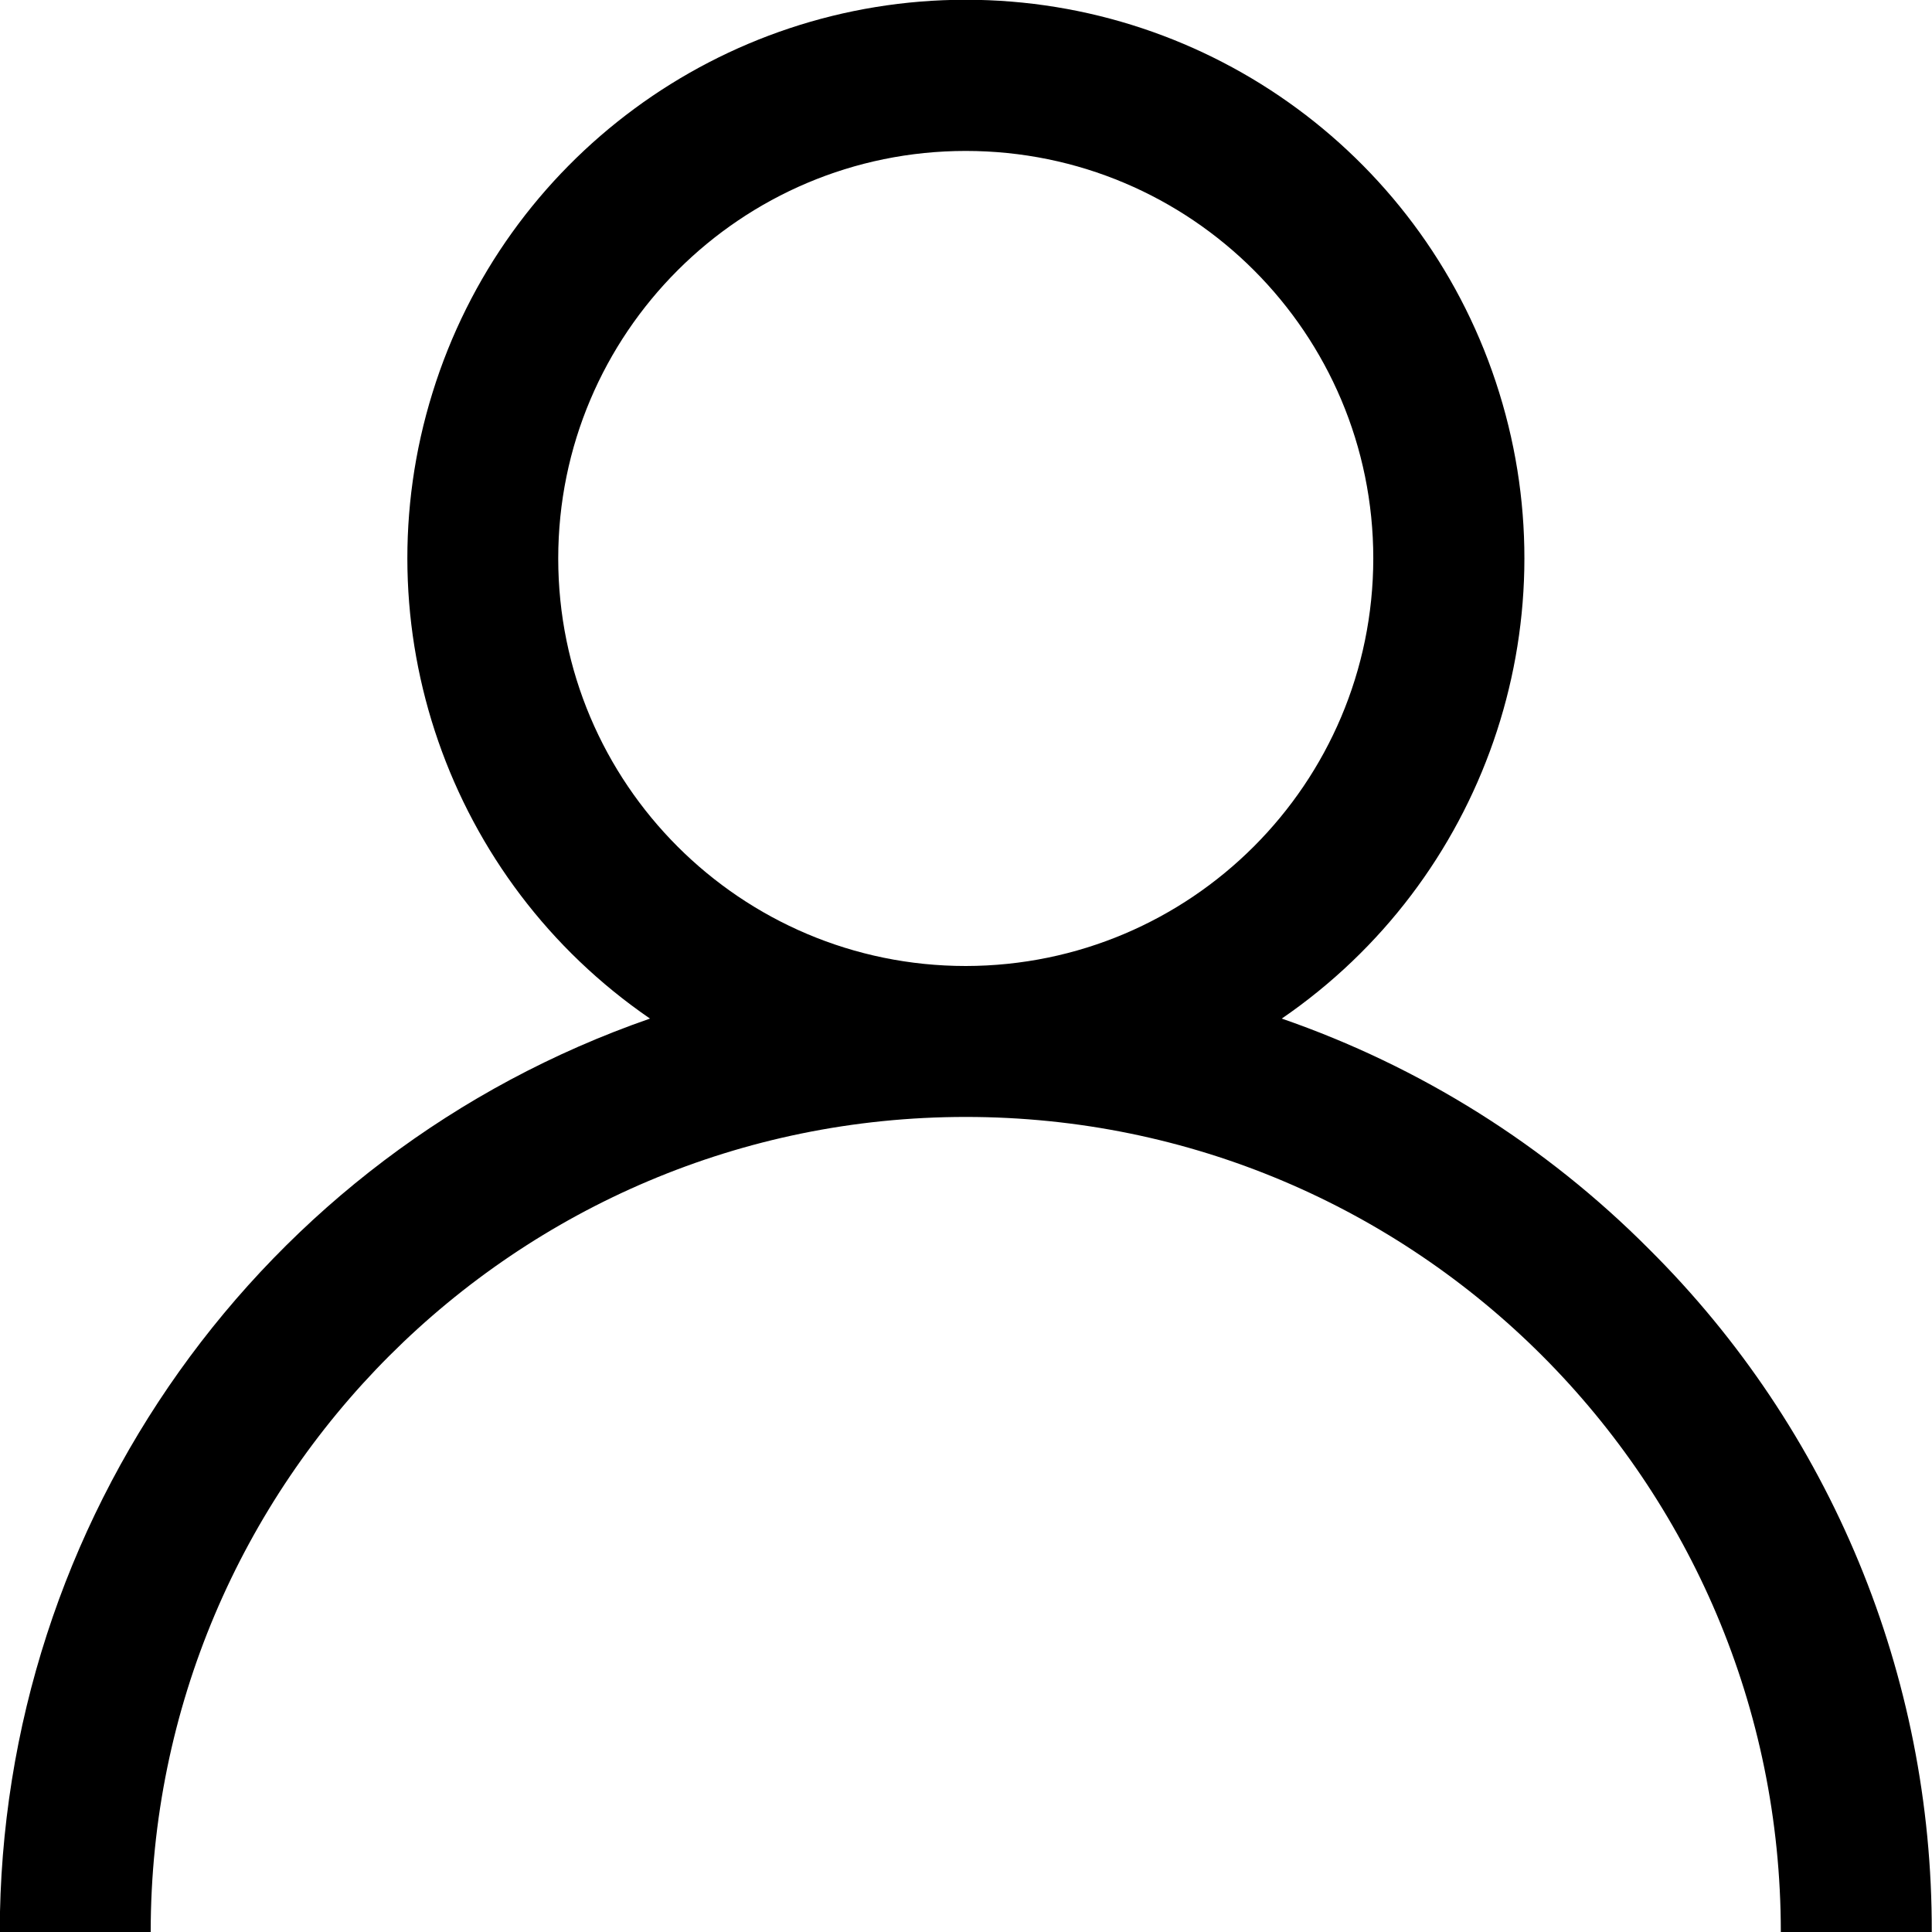
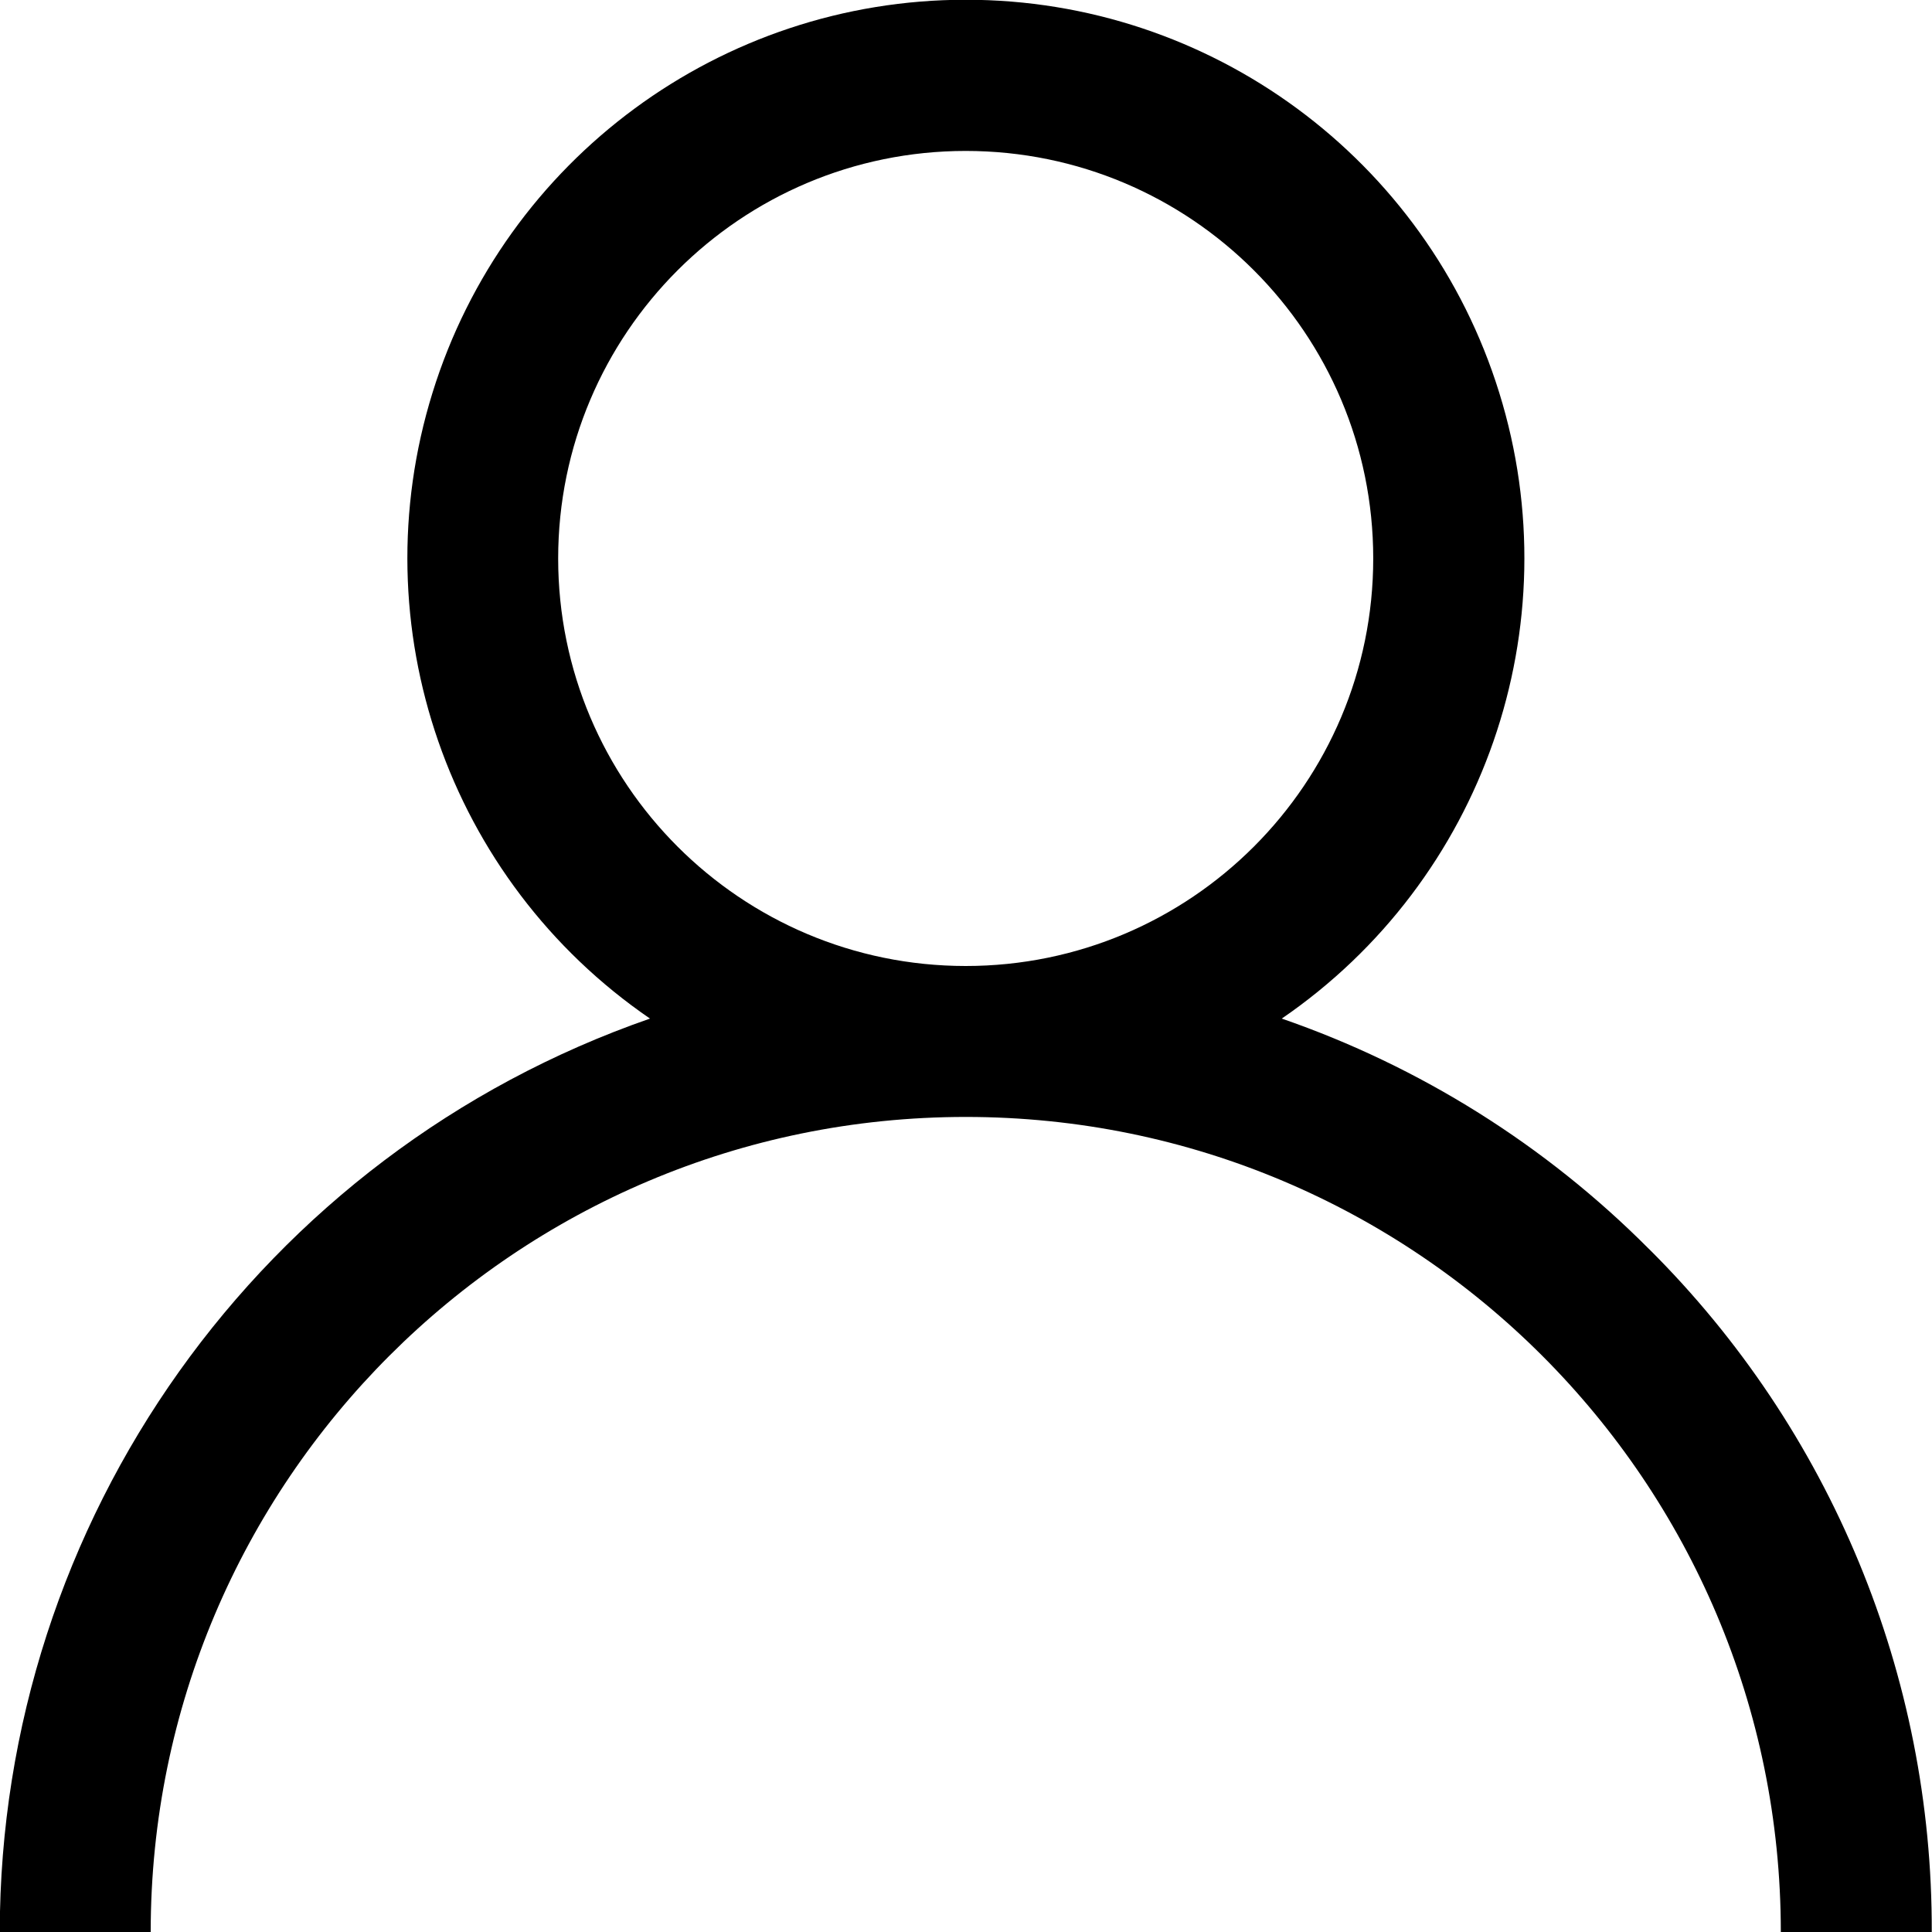
- <svg xmlns="http://www.w3.org/2000/svg" width="32pt" height="32pt" viewBox="0 0 32 32" version="1.1">
-   <g>
-     <path d="M 27.312 20.688 C 25.602 18.969 23.523 17.664 21.23 16.871 C 24.574 14.578 26.035 10.375 24.832 6.504 C 23.633 2.633 20.051 -0.004 15.996 -0.004 C 11.945 -0.004 8.363 2.633 7.164 6.504 C 5.961 10.375 7.422 14.578 10.766 16.871 C 4.32 19.109 0.004 25.18 -0.004 32 L 2.496 32 C 2.496 24.543 8.543 18.5 15.996 18.5 C 23.453 18.5 29.496 24.543 29.496 32 L 31.996 32 C 32.008 27.754 30.324 23.68 27.312 20.688 Z M 15.996 16 C 12.27 16 9.246 12.977 9.246 9.25 C 9.246 5.523 12.27 2.5 15.996 2.5 C 19.727 2.5 22.746 5.523 22.746 9.25 C 22.742 12.977 19.723 15.996 15.996 16 Z M 15.996 16 " />
-   </g>
+ <svg xmlns="http://www.w3.org/2000/svg" viewBox="0 0 32 32">
+   <path d="M27.313 20.688a15.92 15.92 0 00-6.083-3.817 9.244 9.244 0 003.602-10.367 9.247 9.247 0 00-8.836-6.508 9.246 9.246 0 00-8.832 6.508 9.244 9.244 0 003.602 10.367A16.03 16.03 0 00-.004 32h2.5c0-7.457 6.047-13.5 13.5-13.5 7.457 0 13.5 6.043 13.5 13.5h2.5a15.88 15.88 0 00-4.683-11.313zM15.995 16a6.752 6.752 0 01-6.75-6.75 6.752 6.752 0 016.75-6.75 6.75 6.75 0 110 13.5zm0 0" />
</svg>
